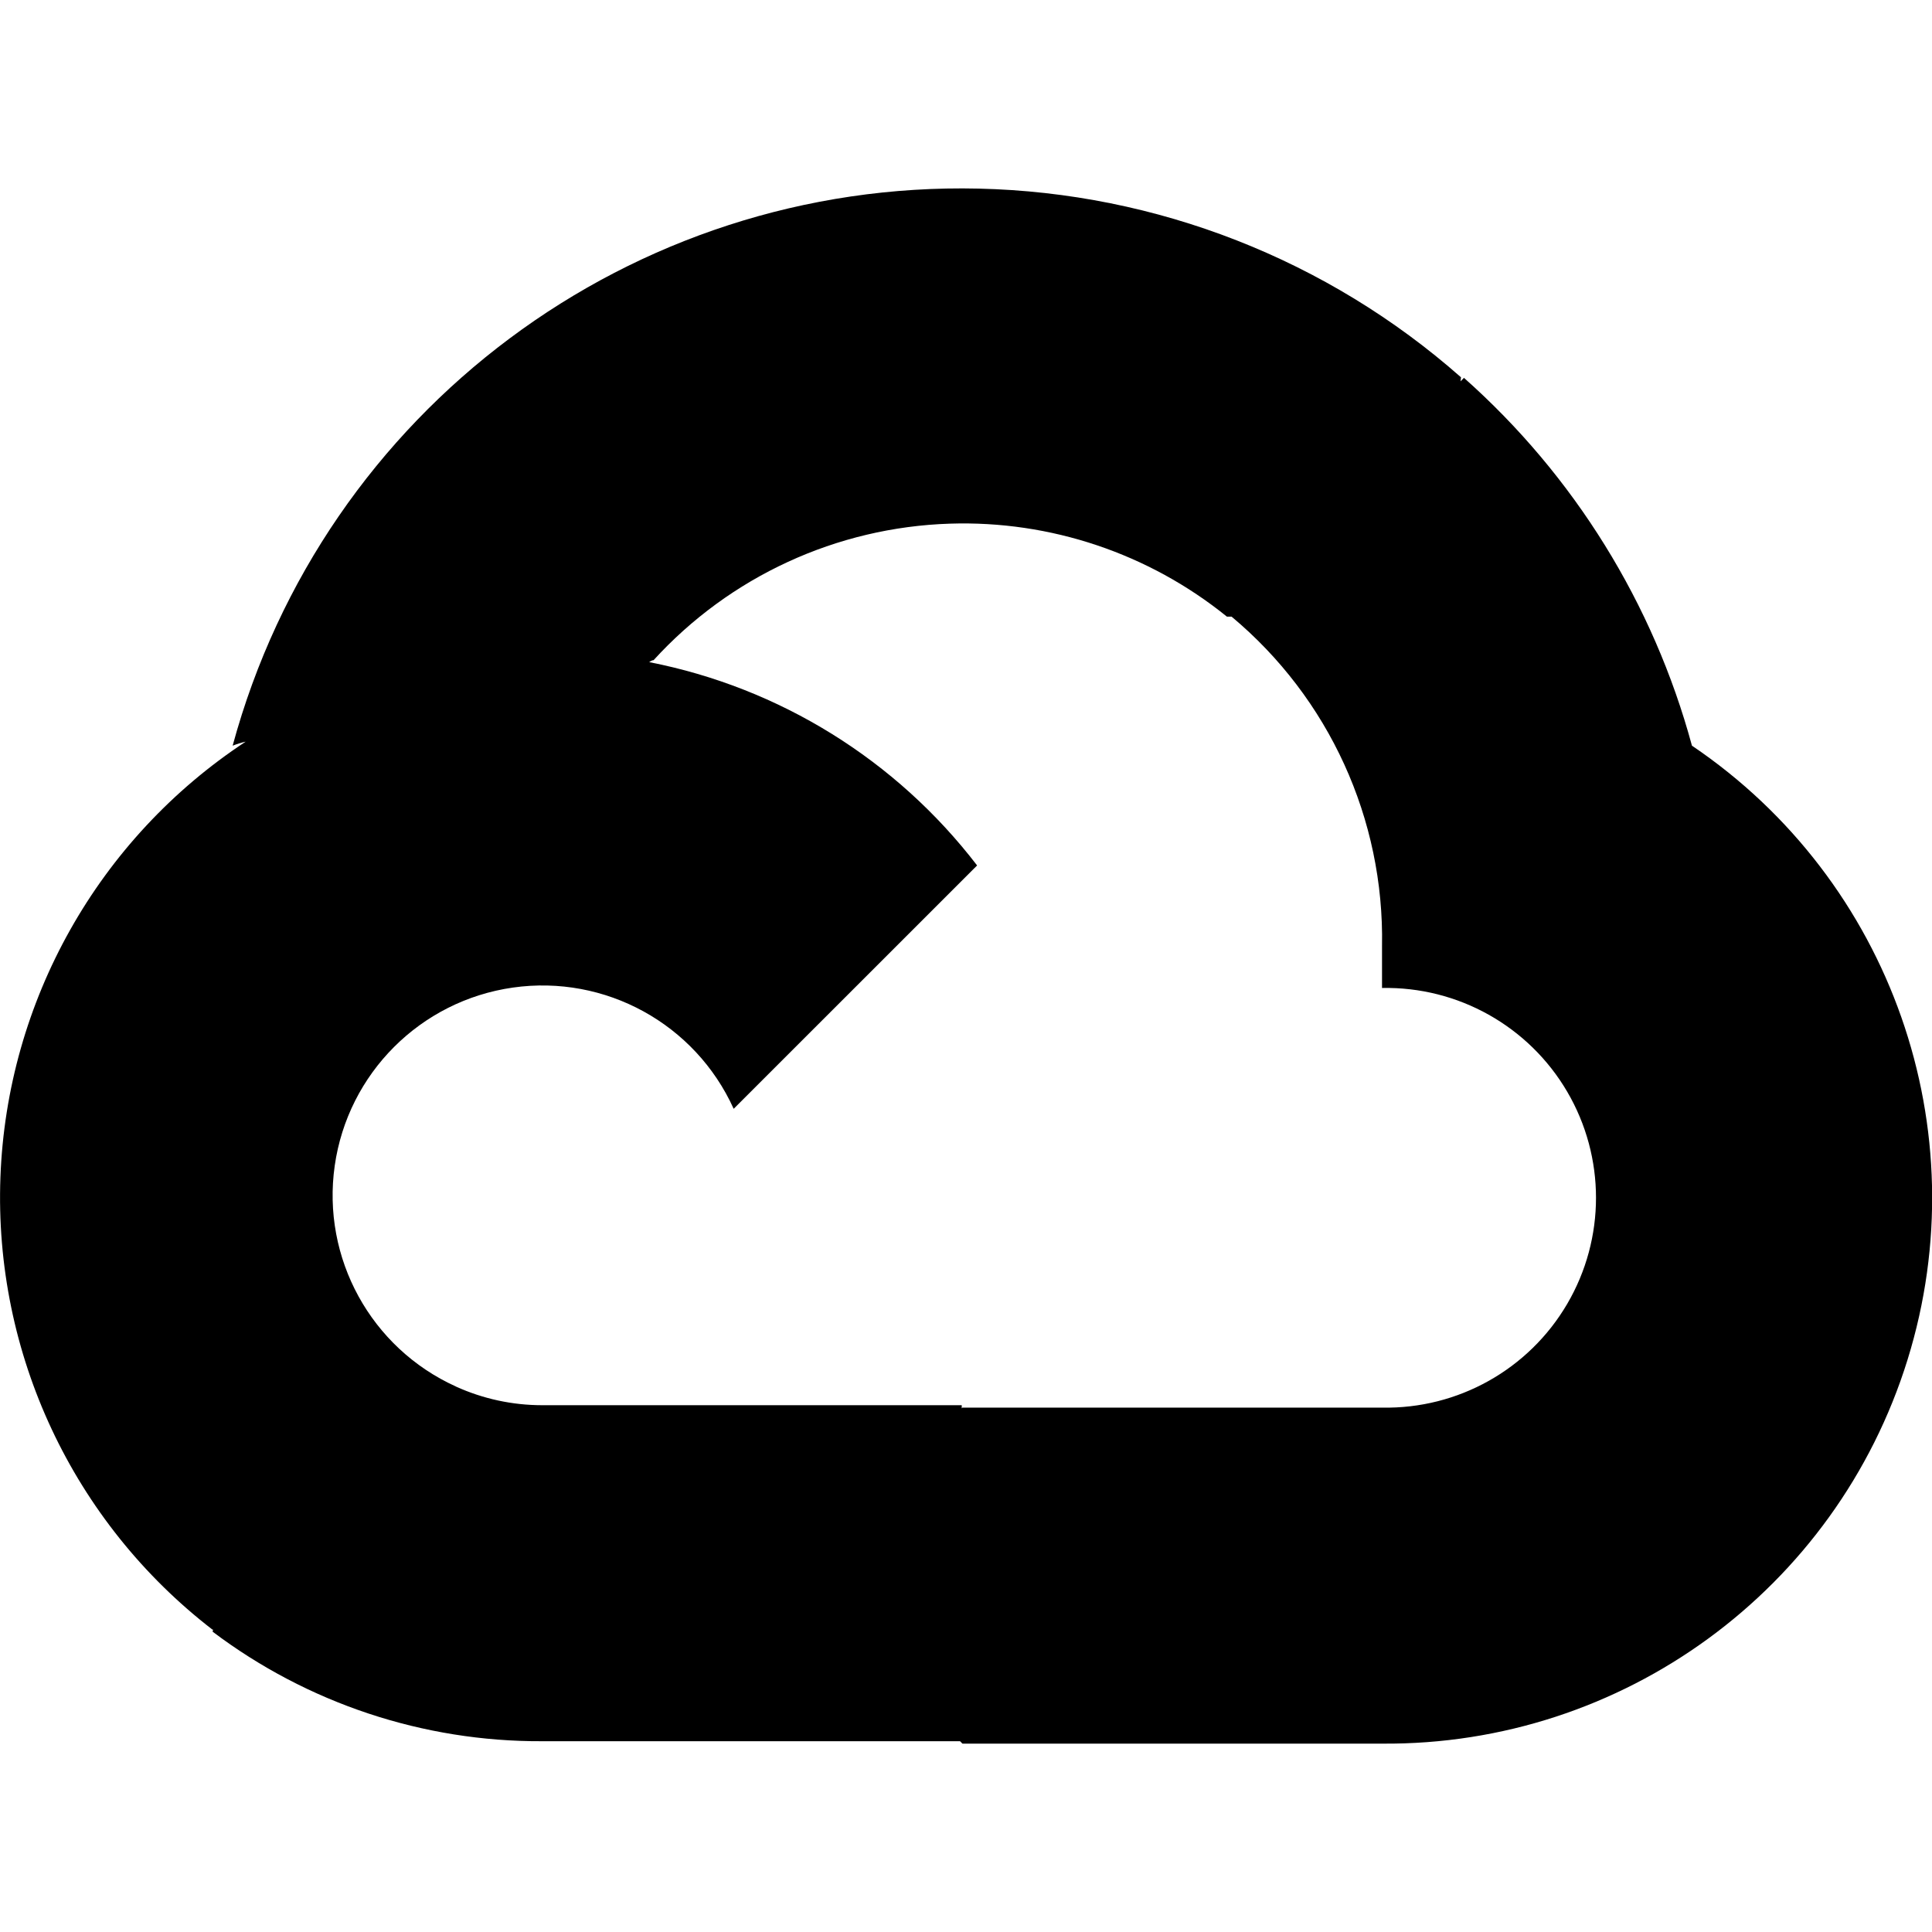
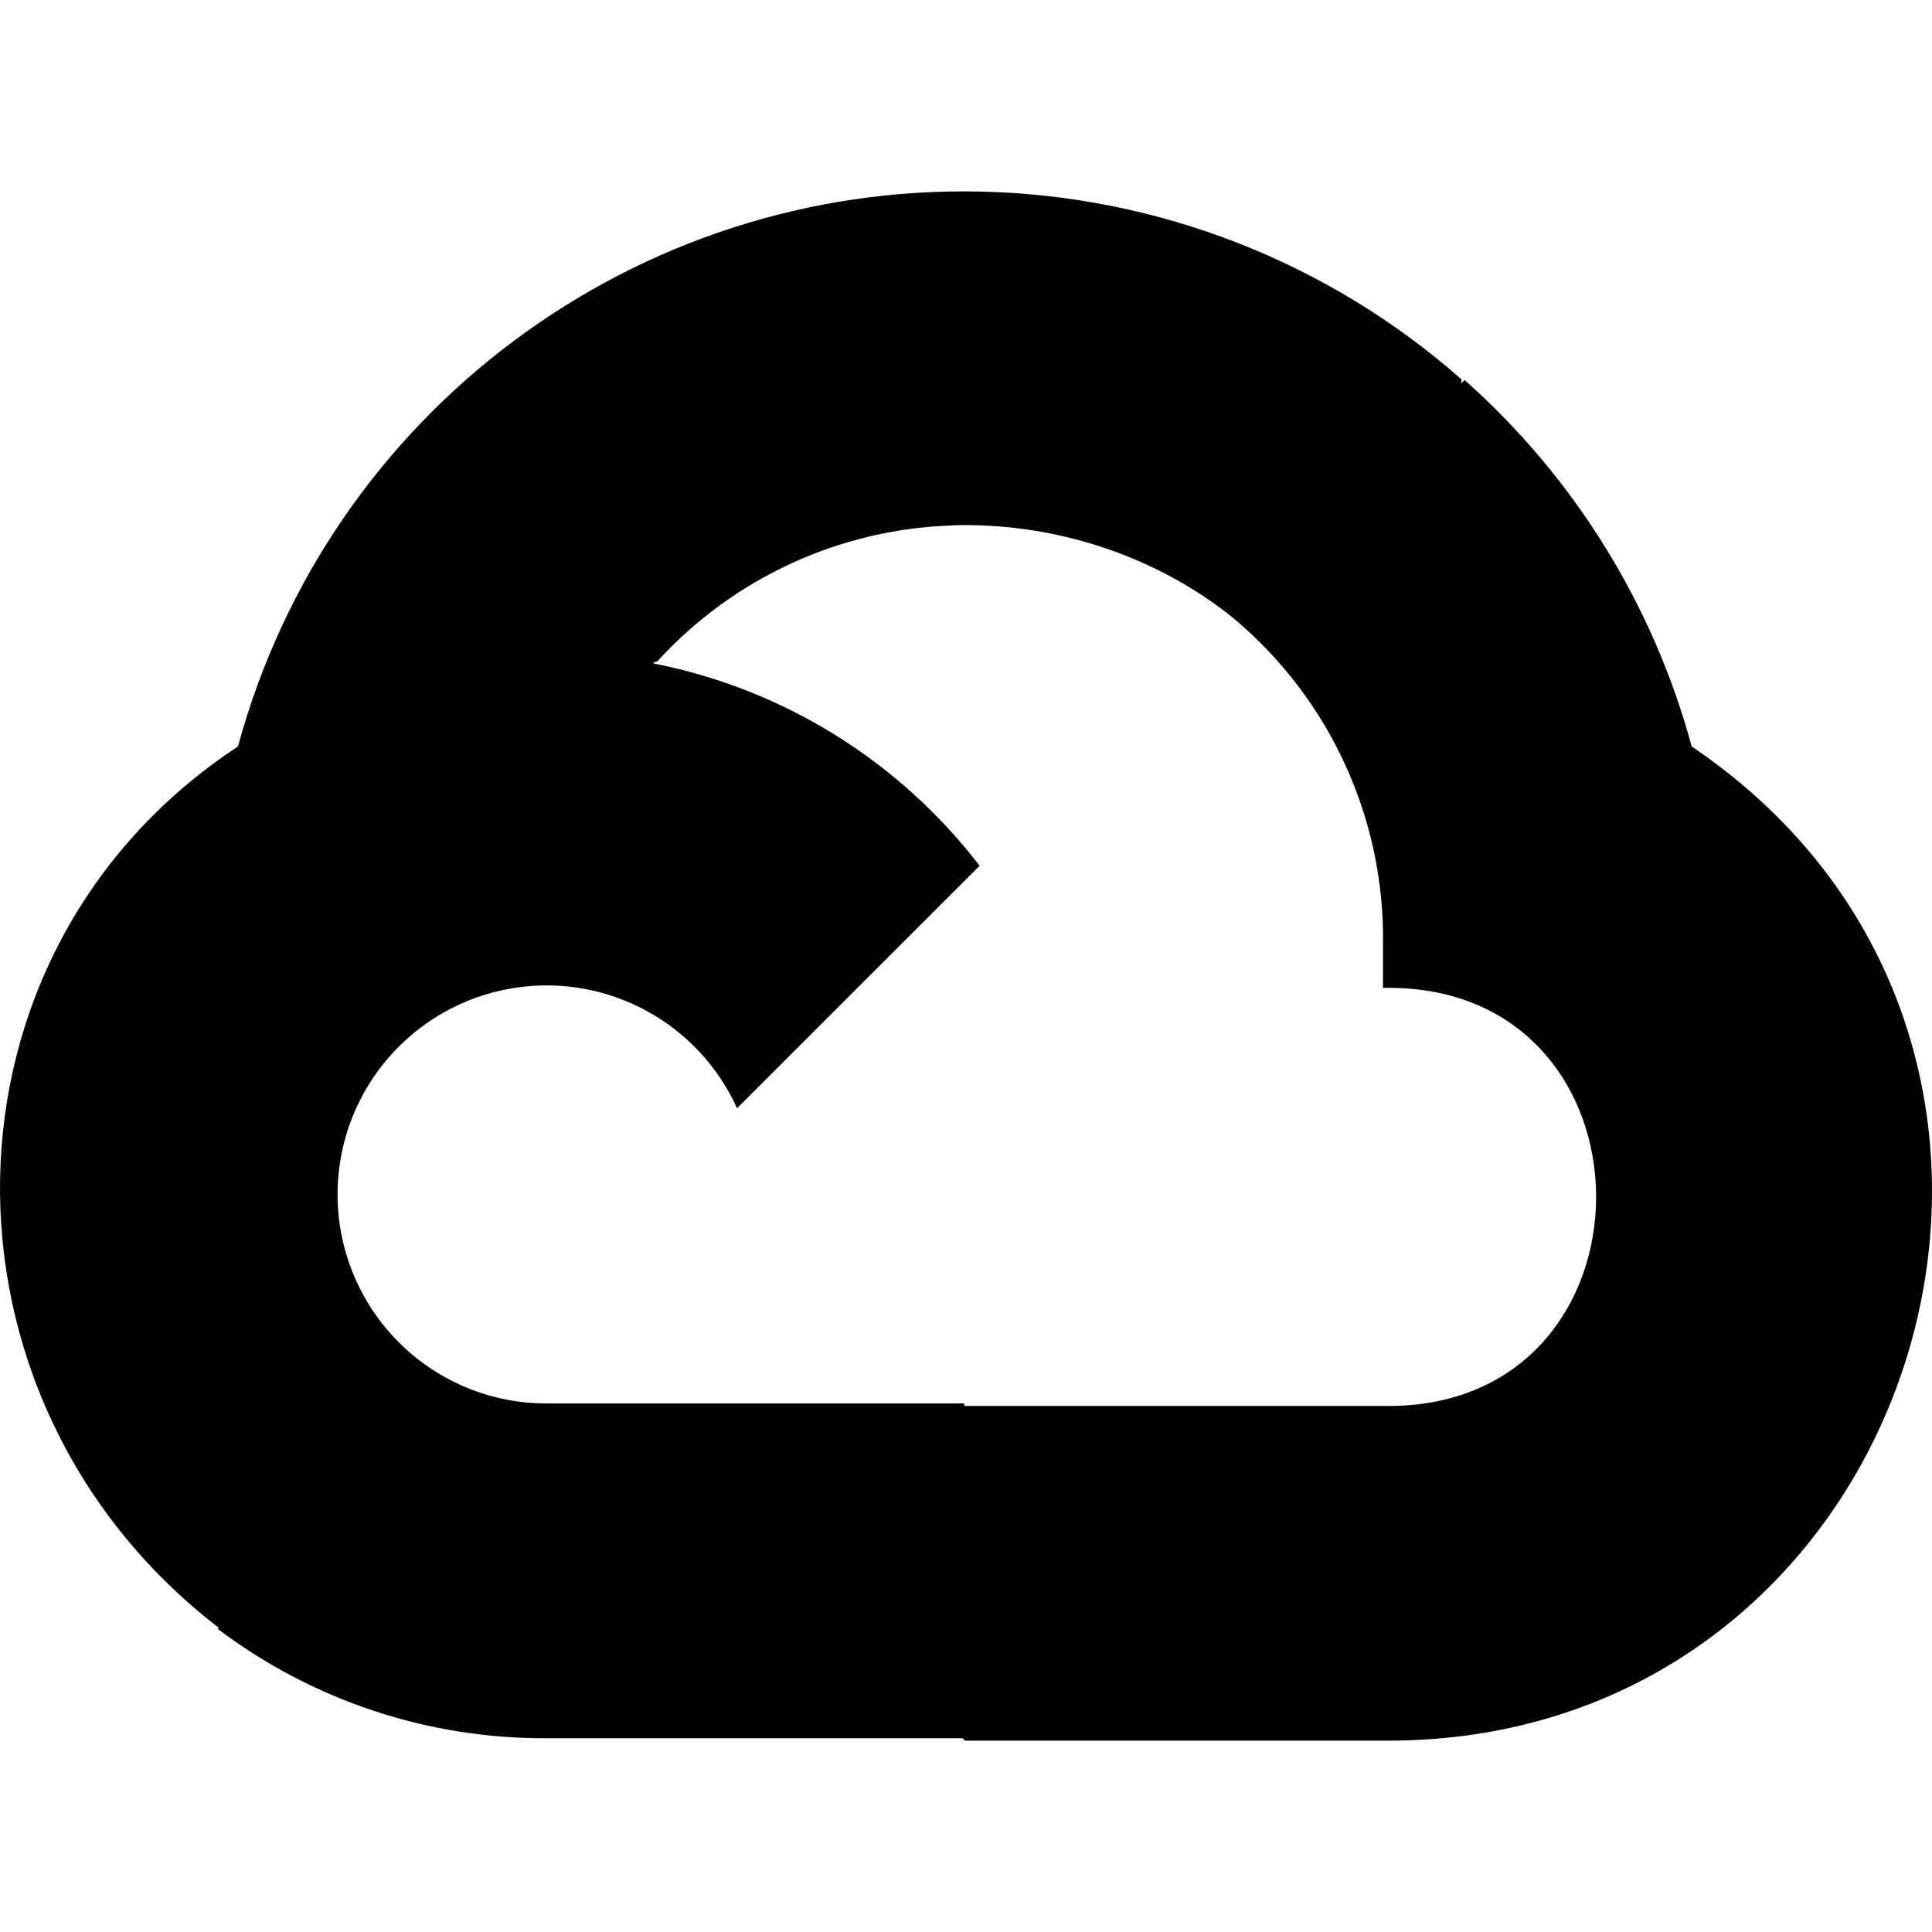
<svg xmlns="http://www.w3.org/2000/svg" role="img" viewBox="0 0 24 24">
-   <path d="M12.16 2.343a9.38 9.38 0 0 0-9.27 6.92 1.135 1.135 0 0 1 .162-.05 6.78 6.78 0 0 0-.41 11.033l.006-.007-.007.03a6.743 6.743 0 0 0 4.093 1.361h5.192l.03.03h5.212a6.78 6.78 0 0 0 3.85-12.397 9.401 9.401 0 0 0-2.832-4.569l-.043.043.006-.05a9.38 9.38 0 0 0-5.99-2.344zm-.36 4.162a5.206 5.206 0 0 1 3.441 1.155h.058a5.206 5.206 0 0 1 1.869 4.093v.52a2.607 2.607 0 1 1 0 5.213h-5.213l-.008.009v-.039H6.734a2.592 2.592 0 0 1-1.071-.232h.001a2.607 2.607 0 1 1 3.45-3.45l3.024-3.023a6.773 6.773 0 0 0-4.074-2.526c.018-.01.039-.026.054-.023a5.206 5.206 0 0 1 3.683-1.697z" />
+   <path d="M12.19 2.38a9.344 9.344 0 0 0-9.234 6.893c.053-.02-.055.013 0 0-3.875 2.551-3.922 8.11-.247 10.941l.006-.007-.007.03a6.717 6.717 0 0 0 4.077 1.356h5.173l.03.03h5.192c6.687.053 9.376-8.605 3.835-12.35a9.365 9.365 0 0 0-2.821-4.552l-.043.043.006-.05A9.344 9.344 0 0 0 12.19 2.38zm-.358 4.146c1.244-.04 2.518.368 3.486 1.15a5.186 5.186 0 0 1 1.862 4.078v.518c3.53-.07 3.53 5.262 0 5.193h-5.193l-.008.009v-.04H6.785a2.59 2.59 0 0 1-1.067-.23h.001a2.597 2.597 0 1 1 3.437-3.437l3.013-3.012A6.747 6.747 0 0 0 8.11 8.24c.018-.01.04-.026.054-.023a5.186 5.186 0 0 1 3.67-1.69z" />
</svg>
